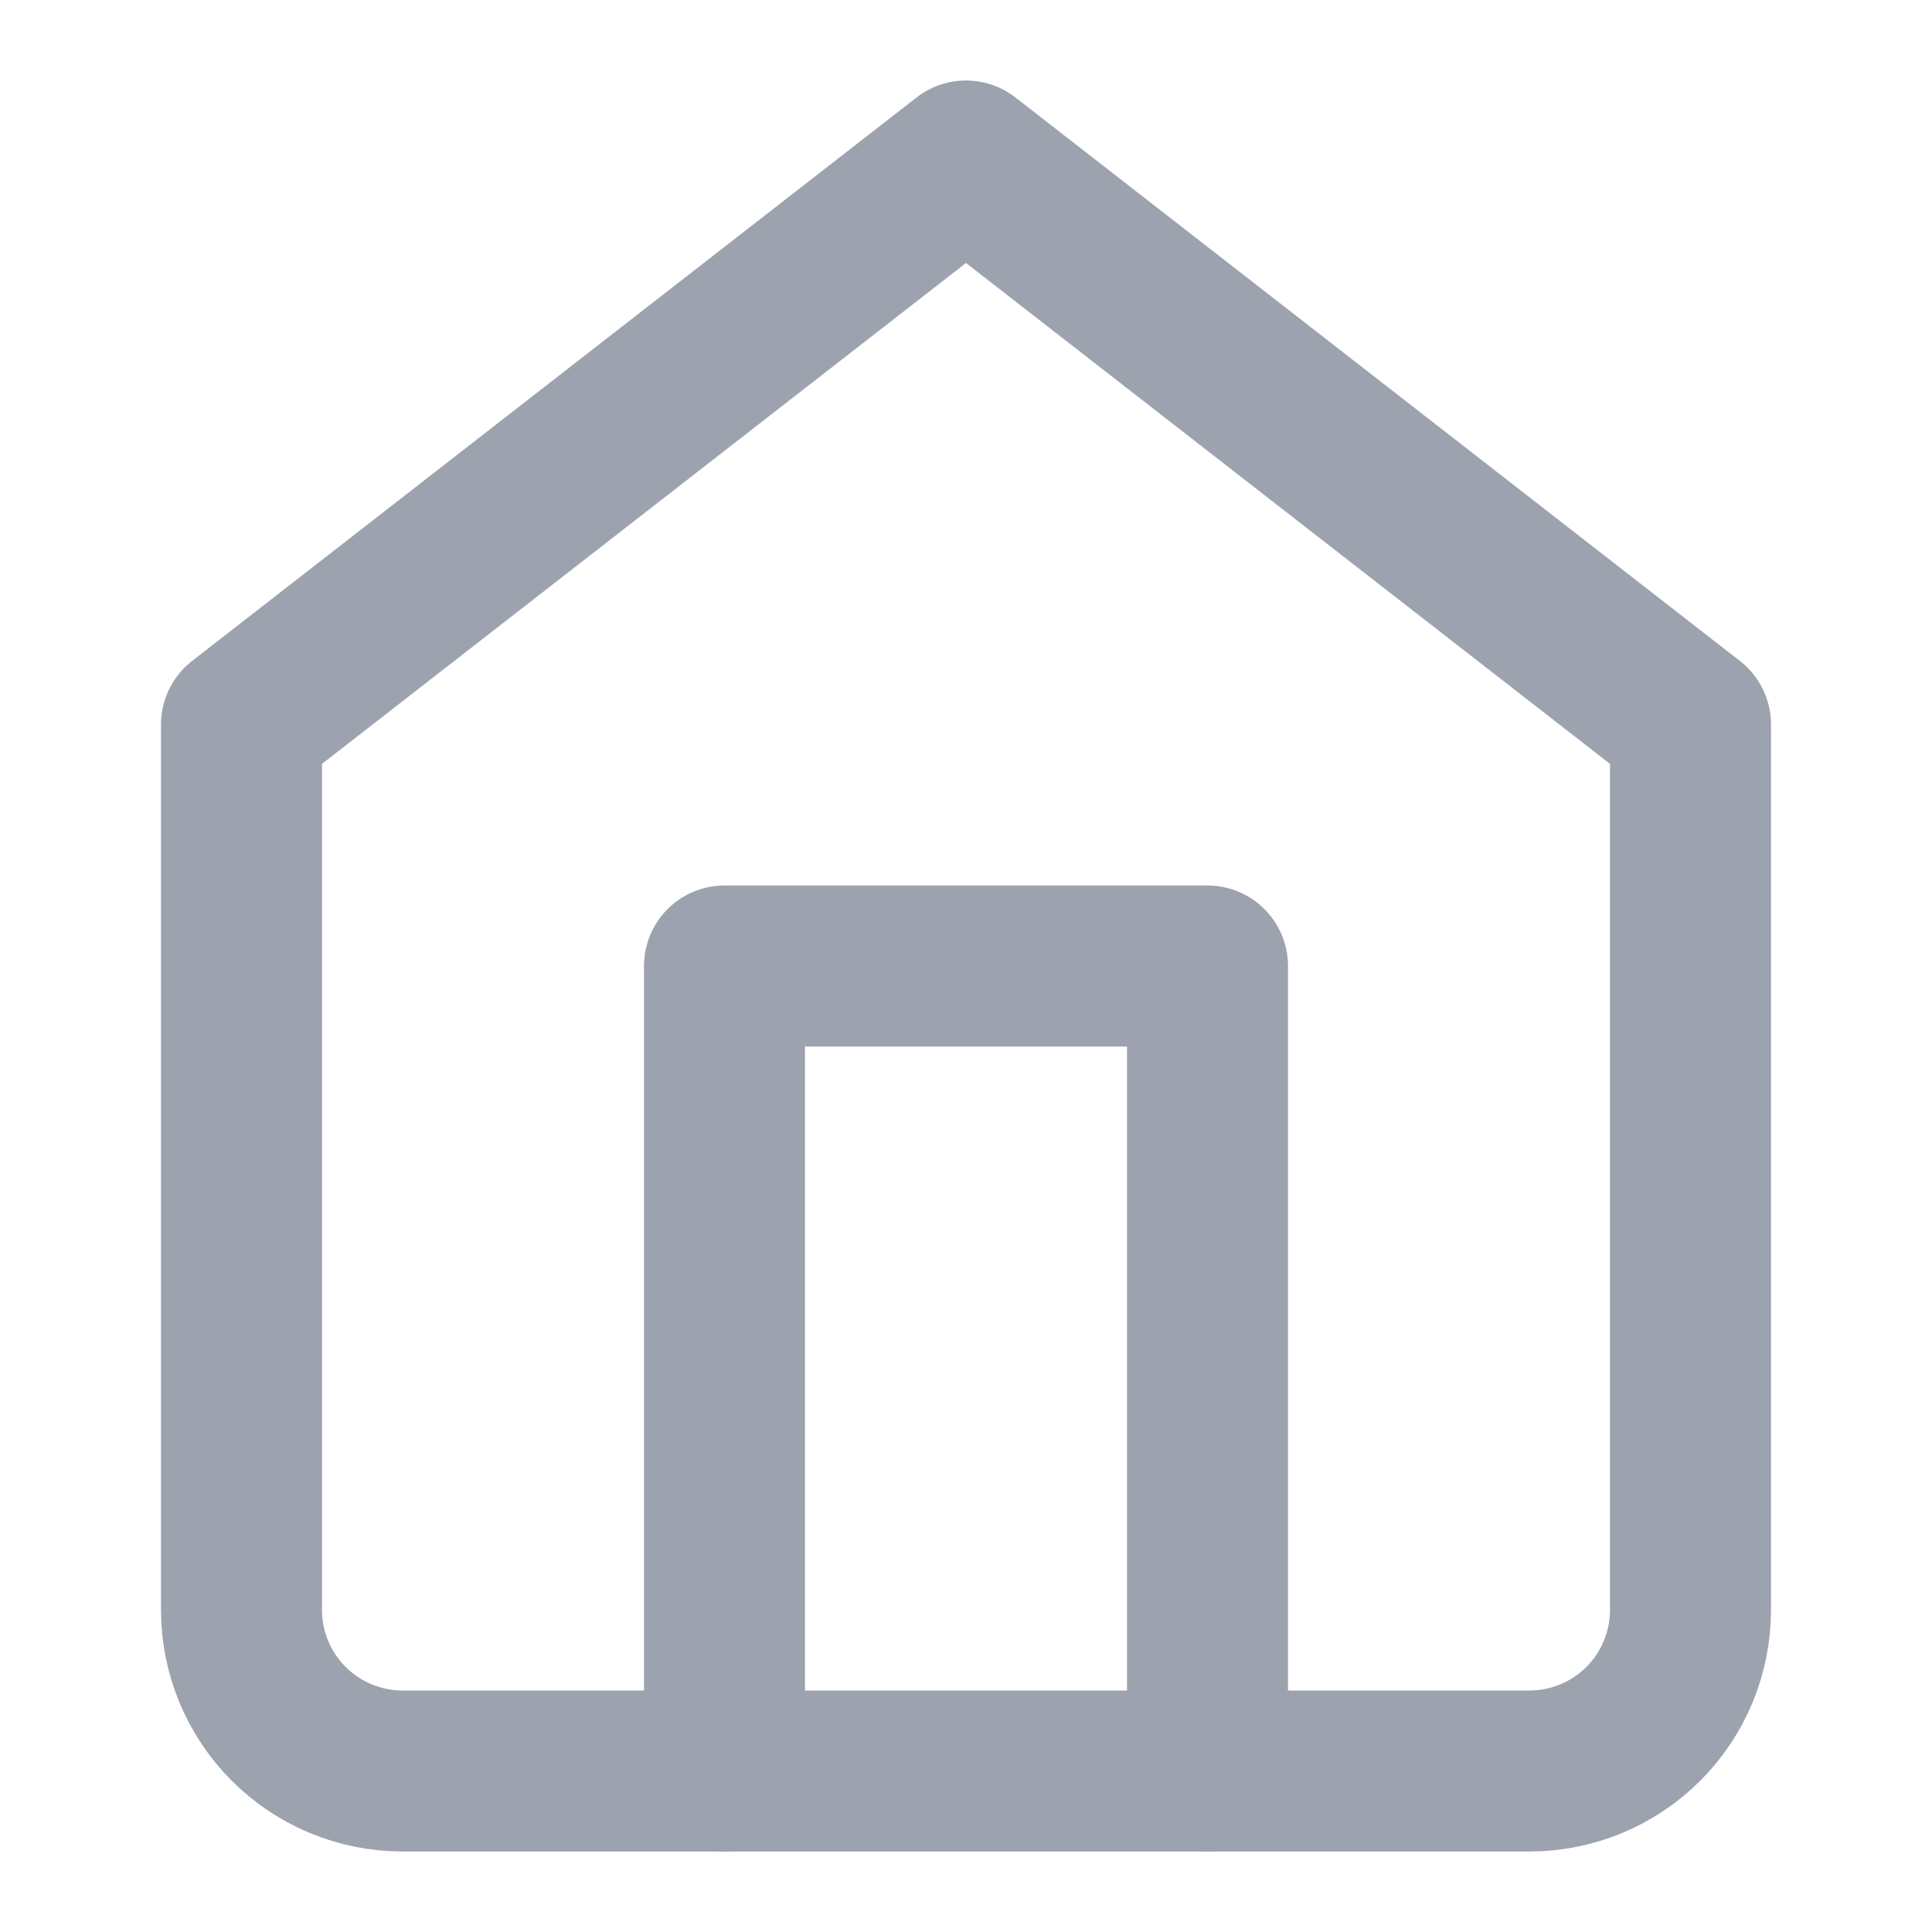
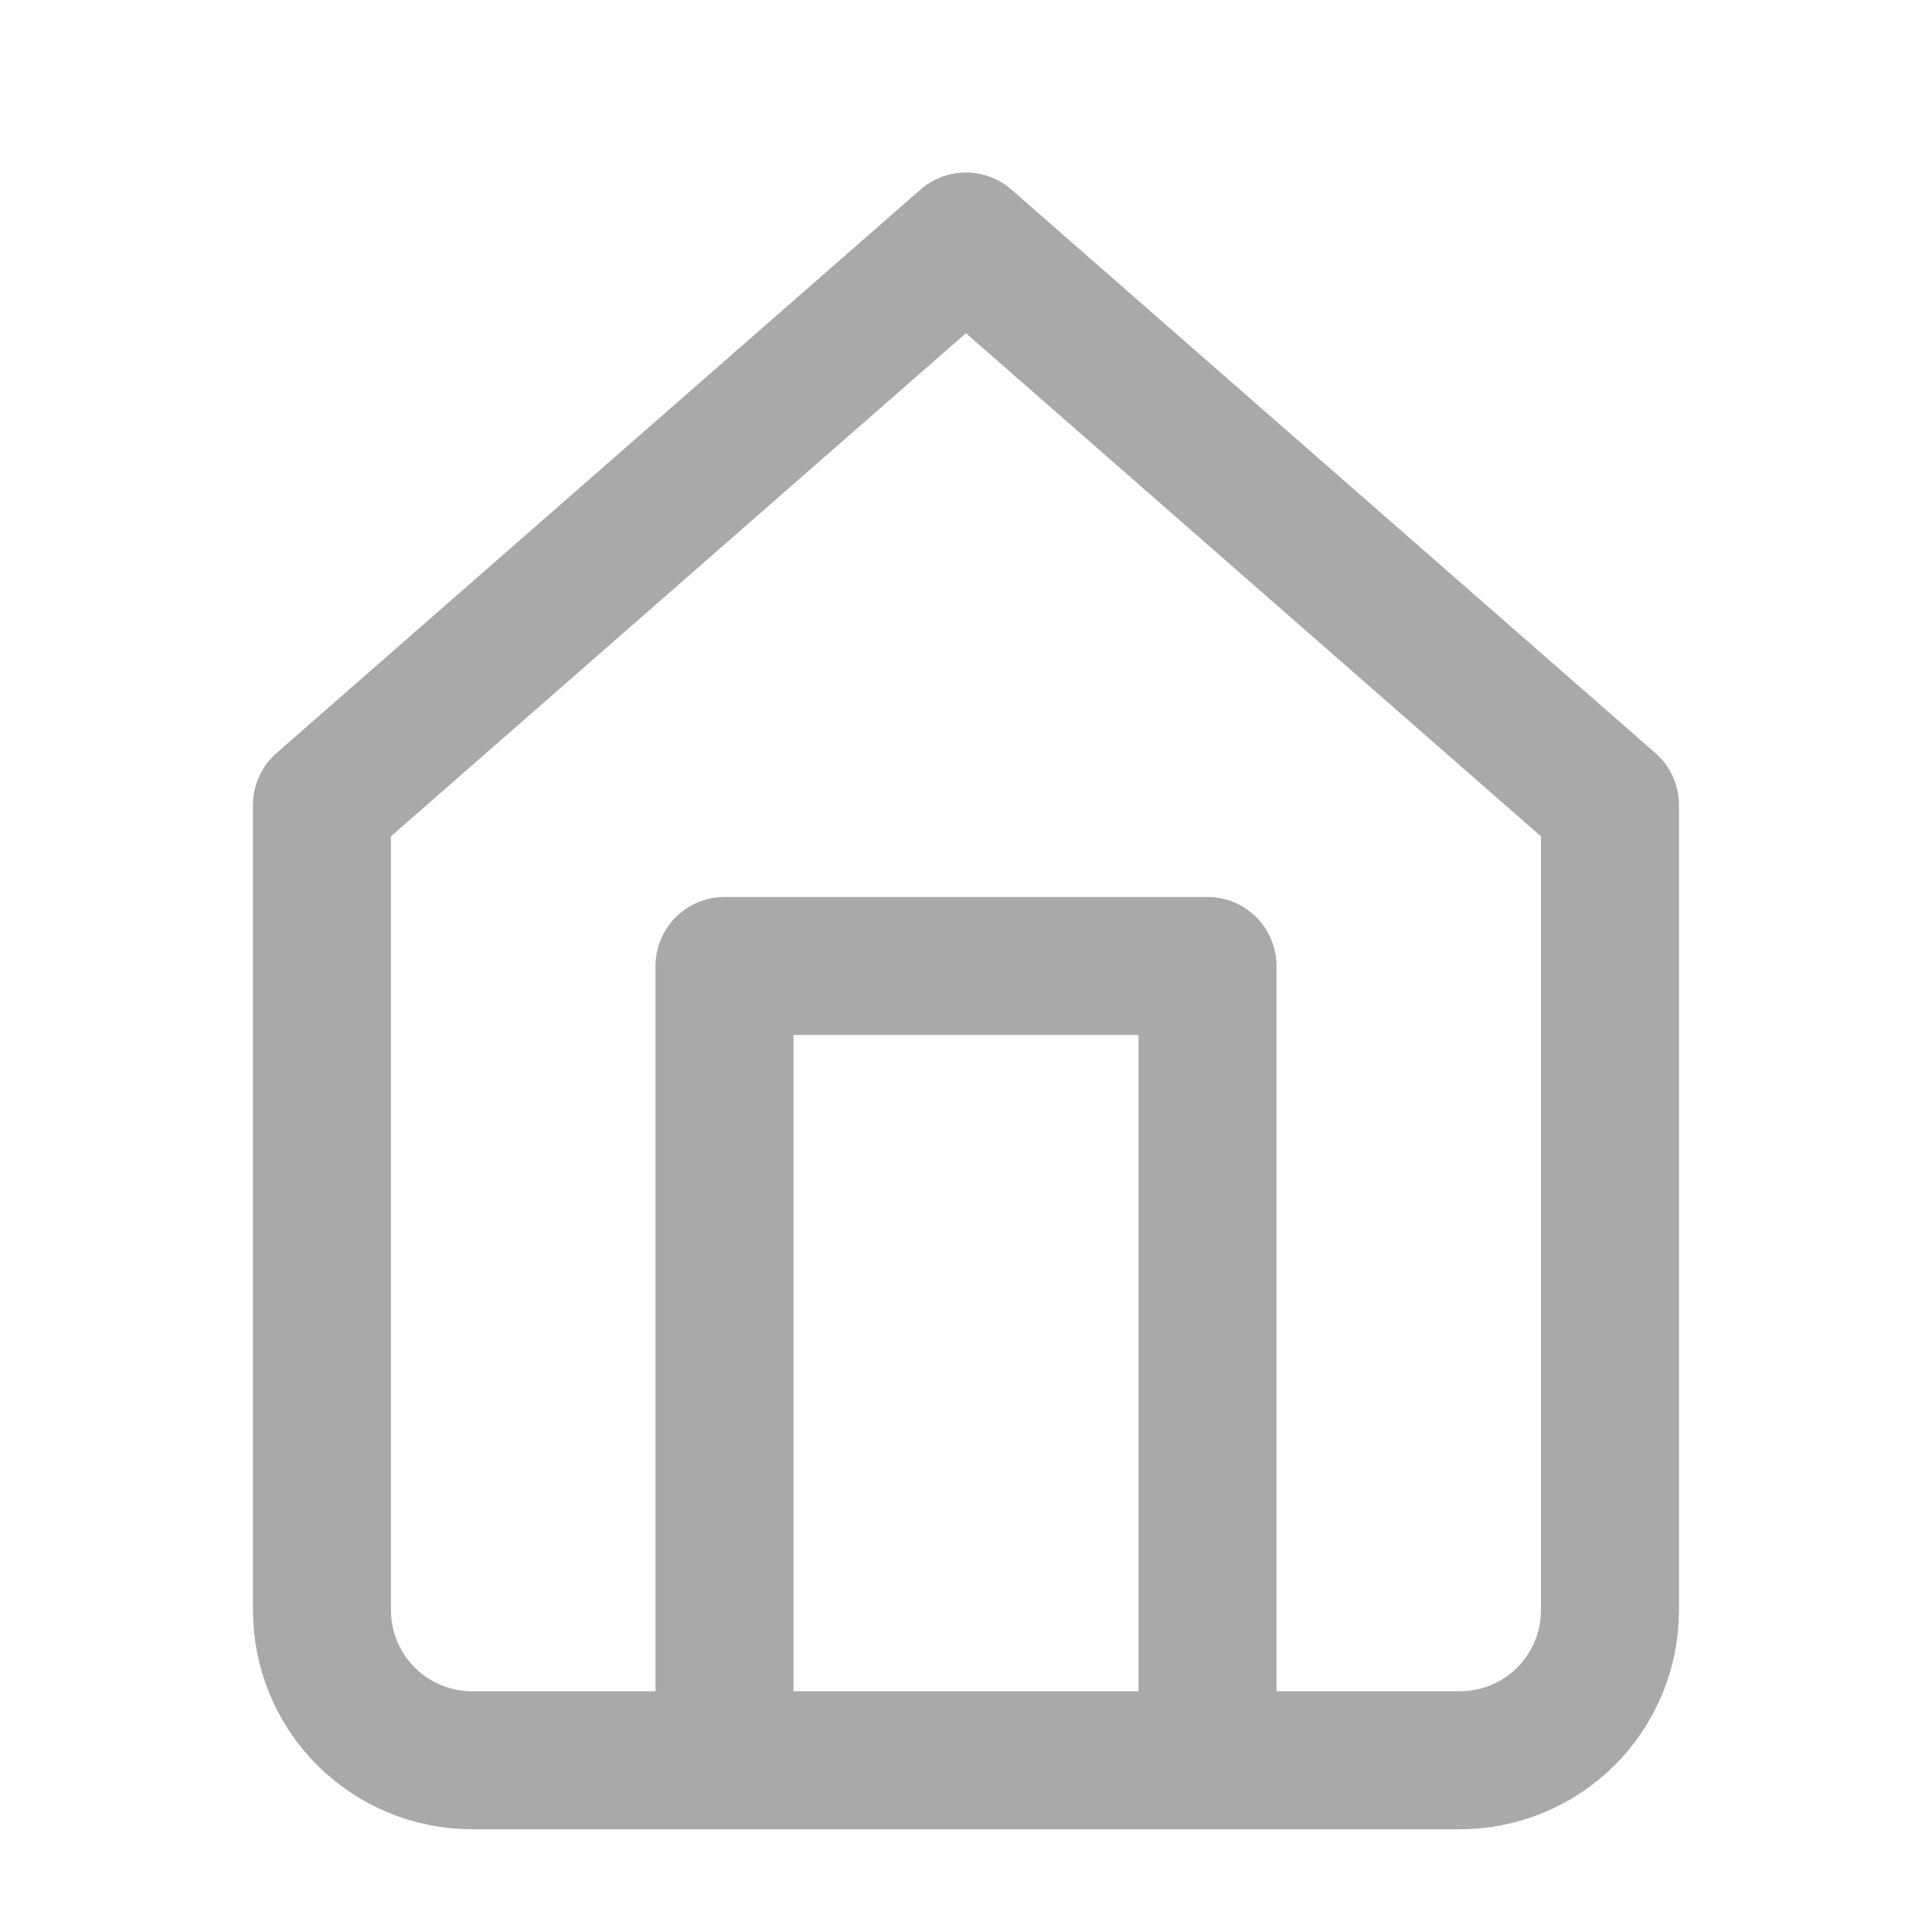
- <svg xmlns="http://www.w3.org/2000/svg" width="24" height="24" viewBox="0 0 24 24" fill="none">
-   <path d="M3 9L12 2L21 9V20C21 20.53 20.789 21.039 20.414 21.414C20.039 21.789 19.53 22 19 22H5C4.47 22 3.961 21.789 3.586 21.414C3.211 21.039 3 20.53 3 20V9Z" stroke="#9CA3AF" stroke-width="2" stroke-linecap="round" stroke-linejoin="round" />
-   <path d="M9 22V12H15V22" stroke="#9CA3AF" stroke-width="2" stroke-linecap="round" stroke-linejoin="round" />
+ <svg xmlns="http://www.w3.org/2000/svg" width="28" height="28" viewBox="0 0 28 28" fill="none">
+   <path d="M4.666 11.667L13.999 3.5L23.333 11.667V23.334C23.333 23.912 23.105 24.465 22.696 24.874C22.287 25.282 21.734 25.511 21.156 25.511H6.843C6.264 25.511 5.711 25.282 5.303 24.874C4.894 24.465 4.666 23.912 4.666 23.334V11.667Z" stroke="#A9A9A9" stroke-width="2" stroke-linecap="round" stroke-linejoin="round" />
+   <path d="M10.5 25.51V14H17.5V25.51" stroke="#A9A9A9" stroke-width="2" stroke-linecap="round" stroke-linejoin="round" />
</svg>
